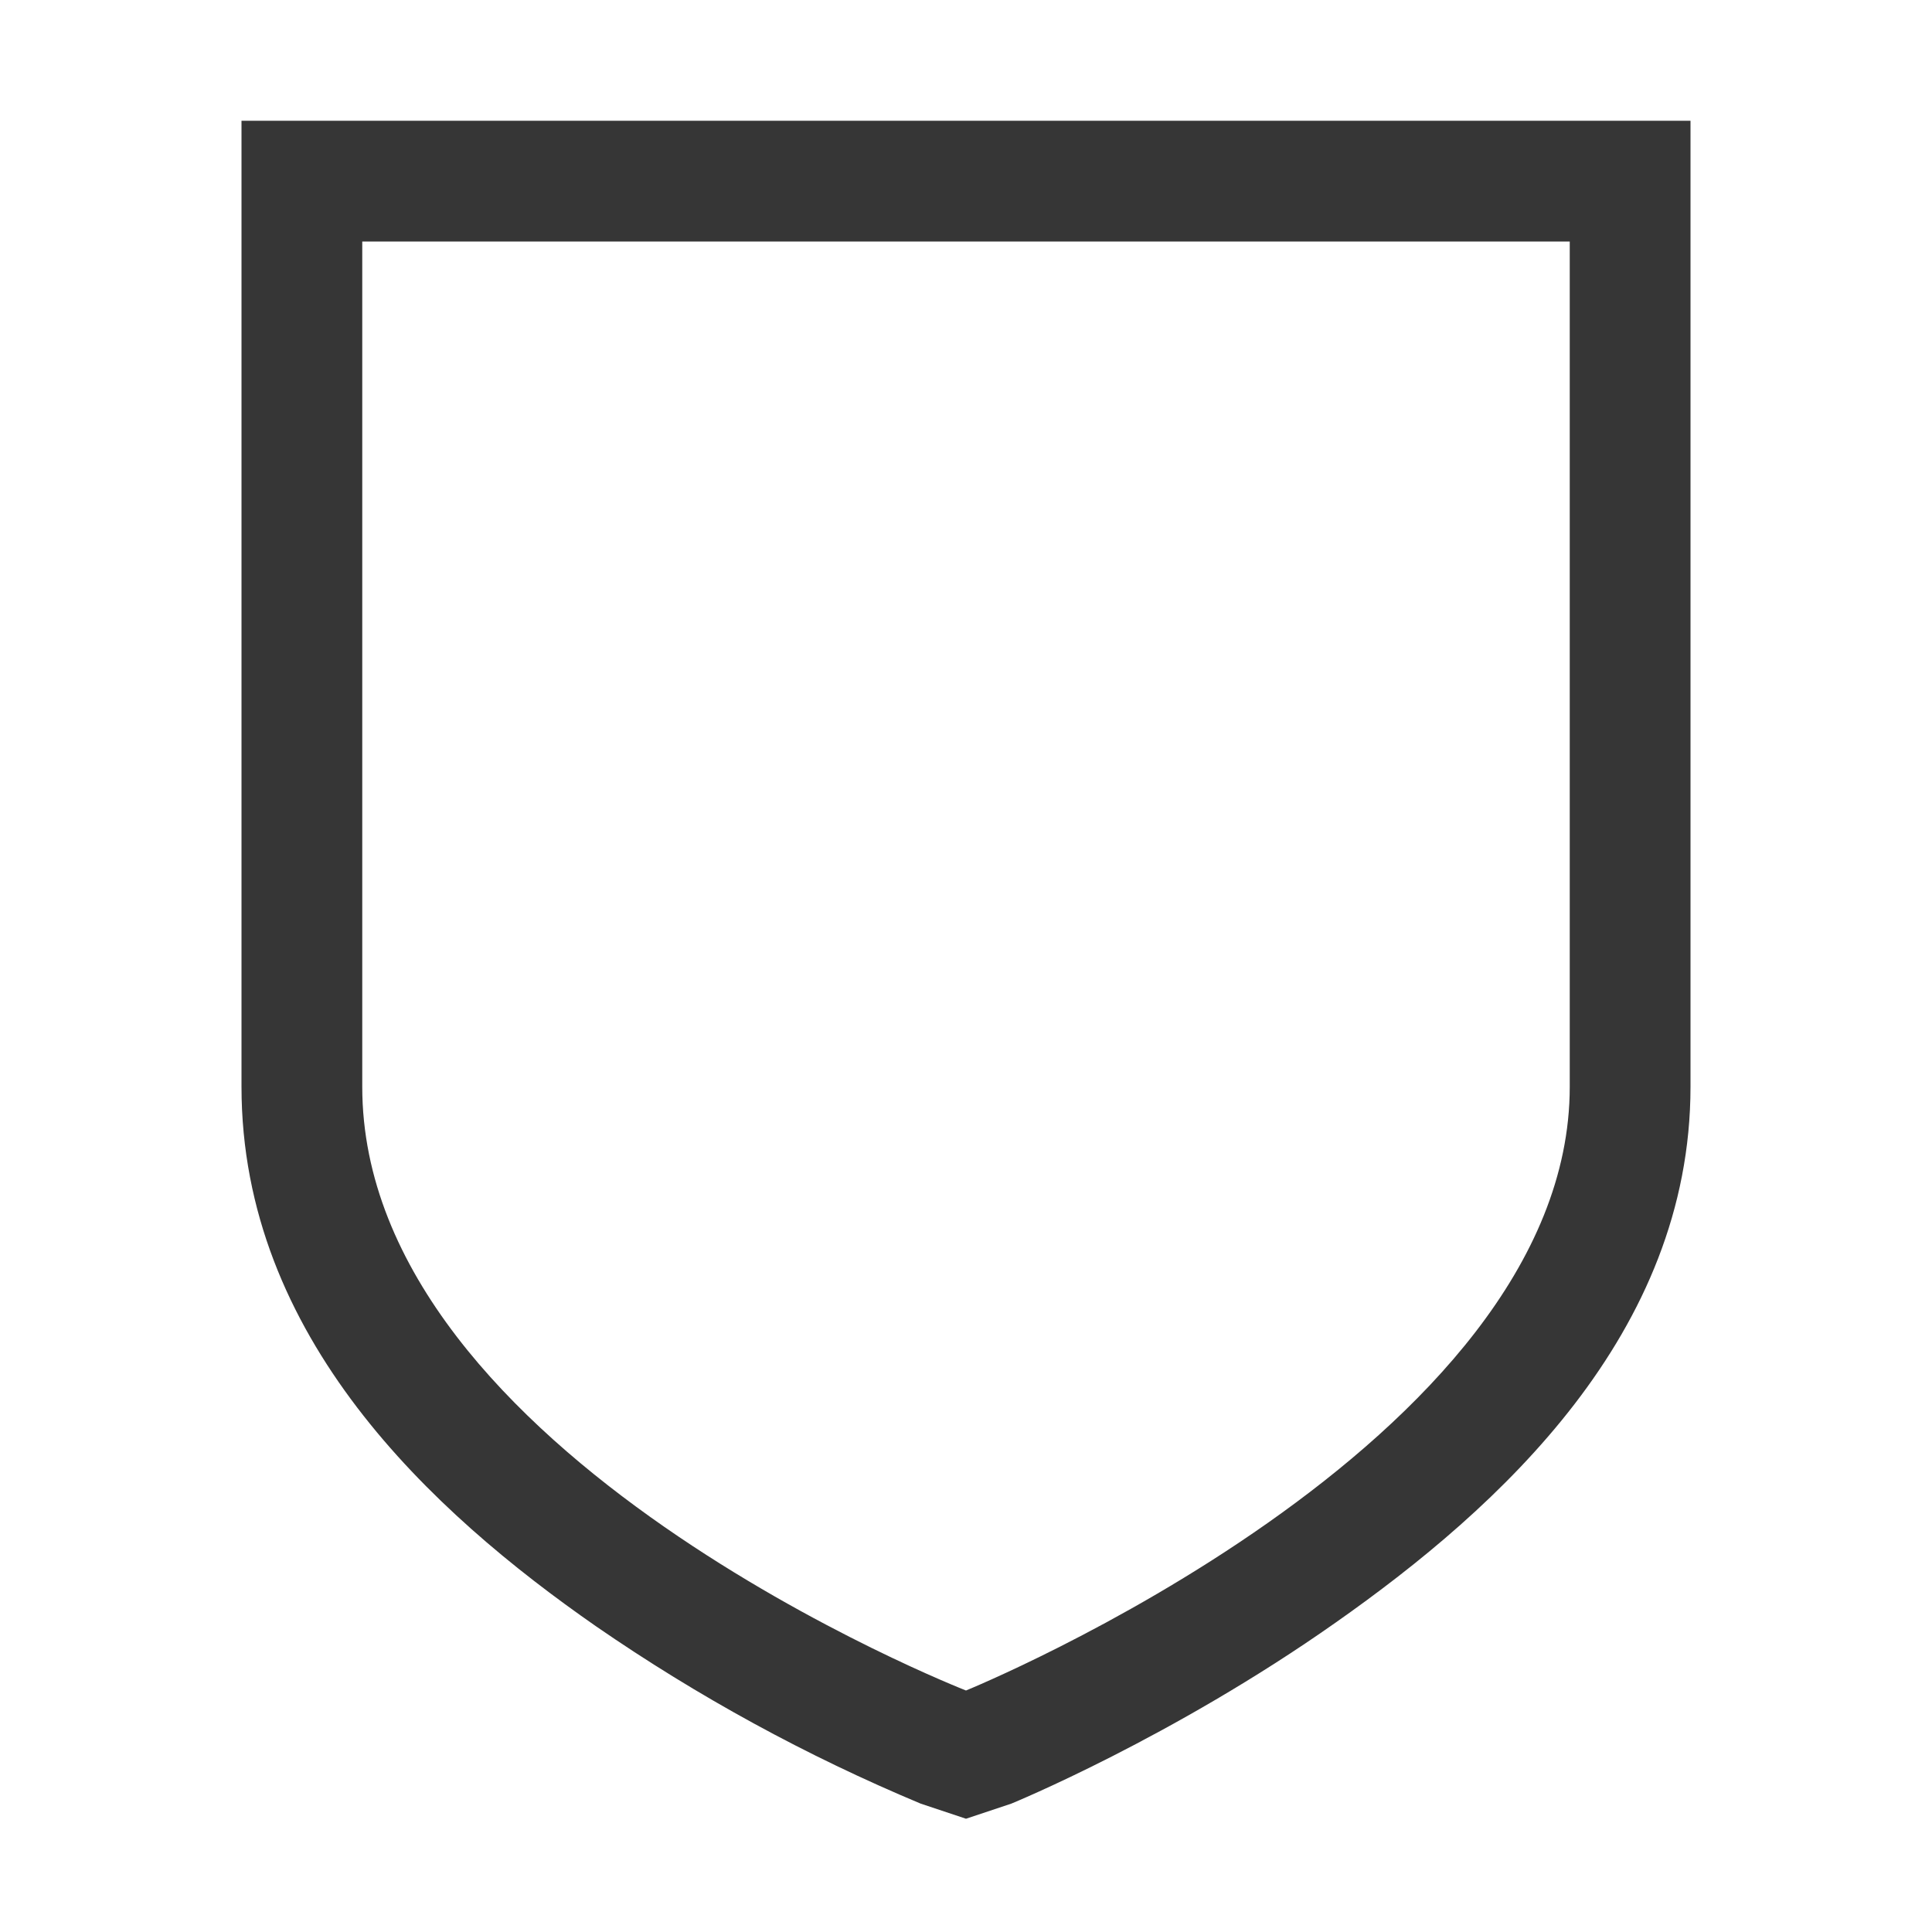
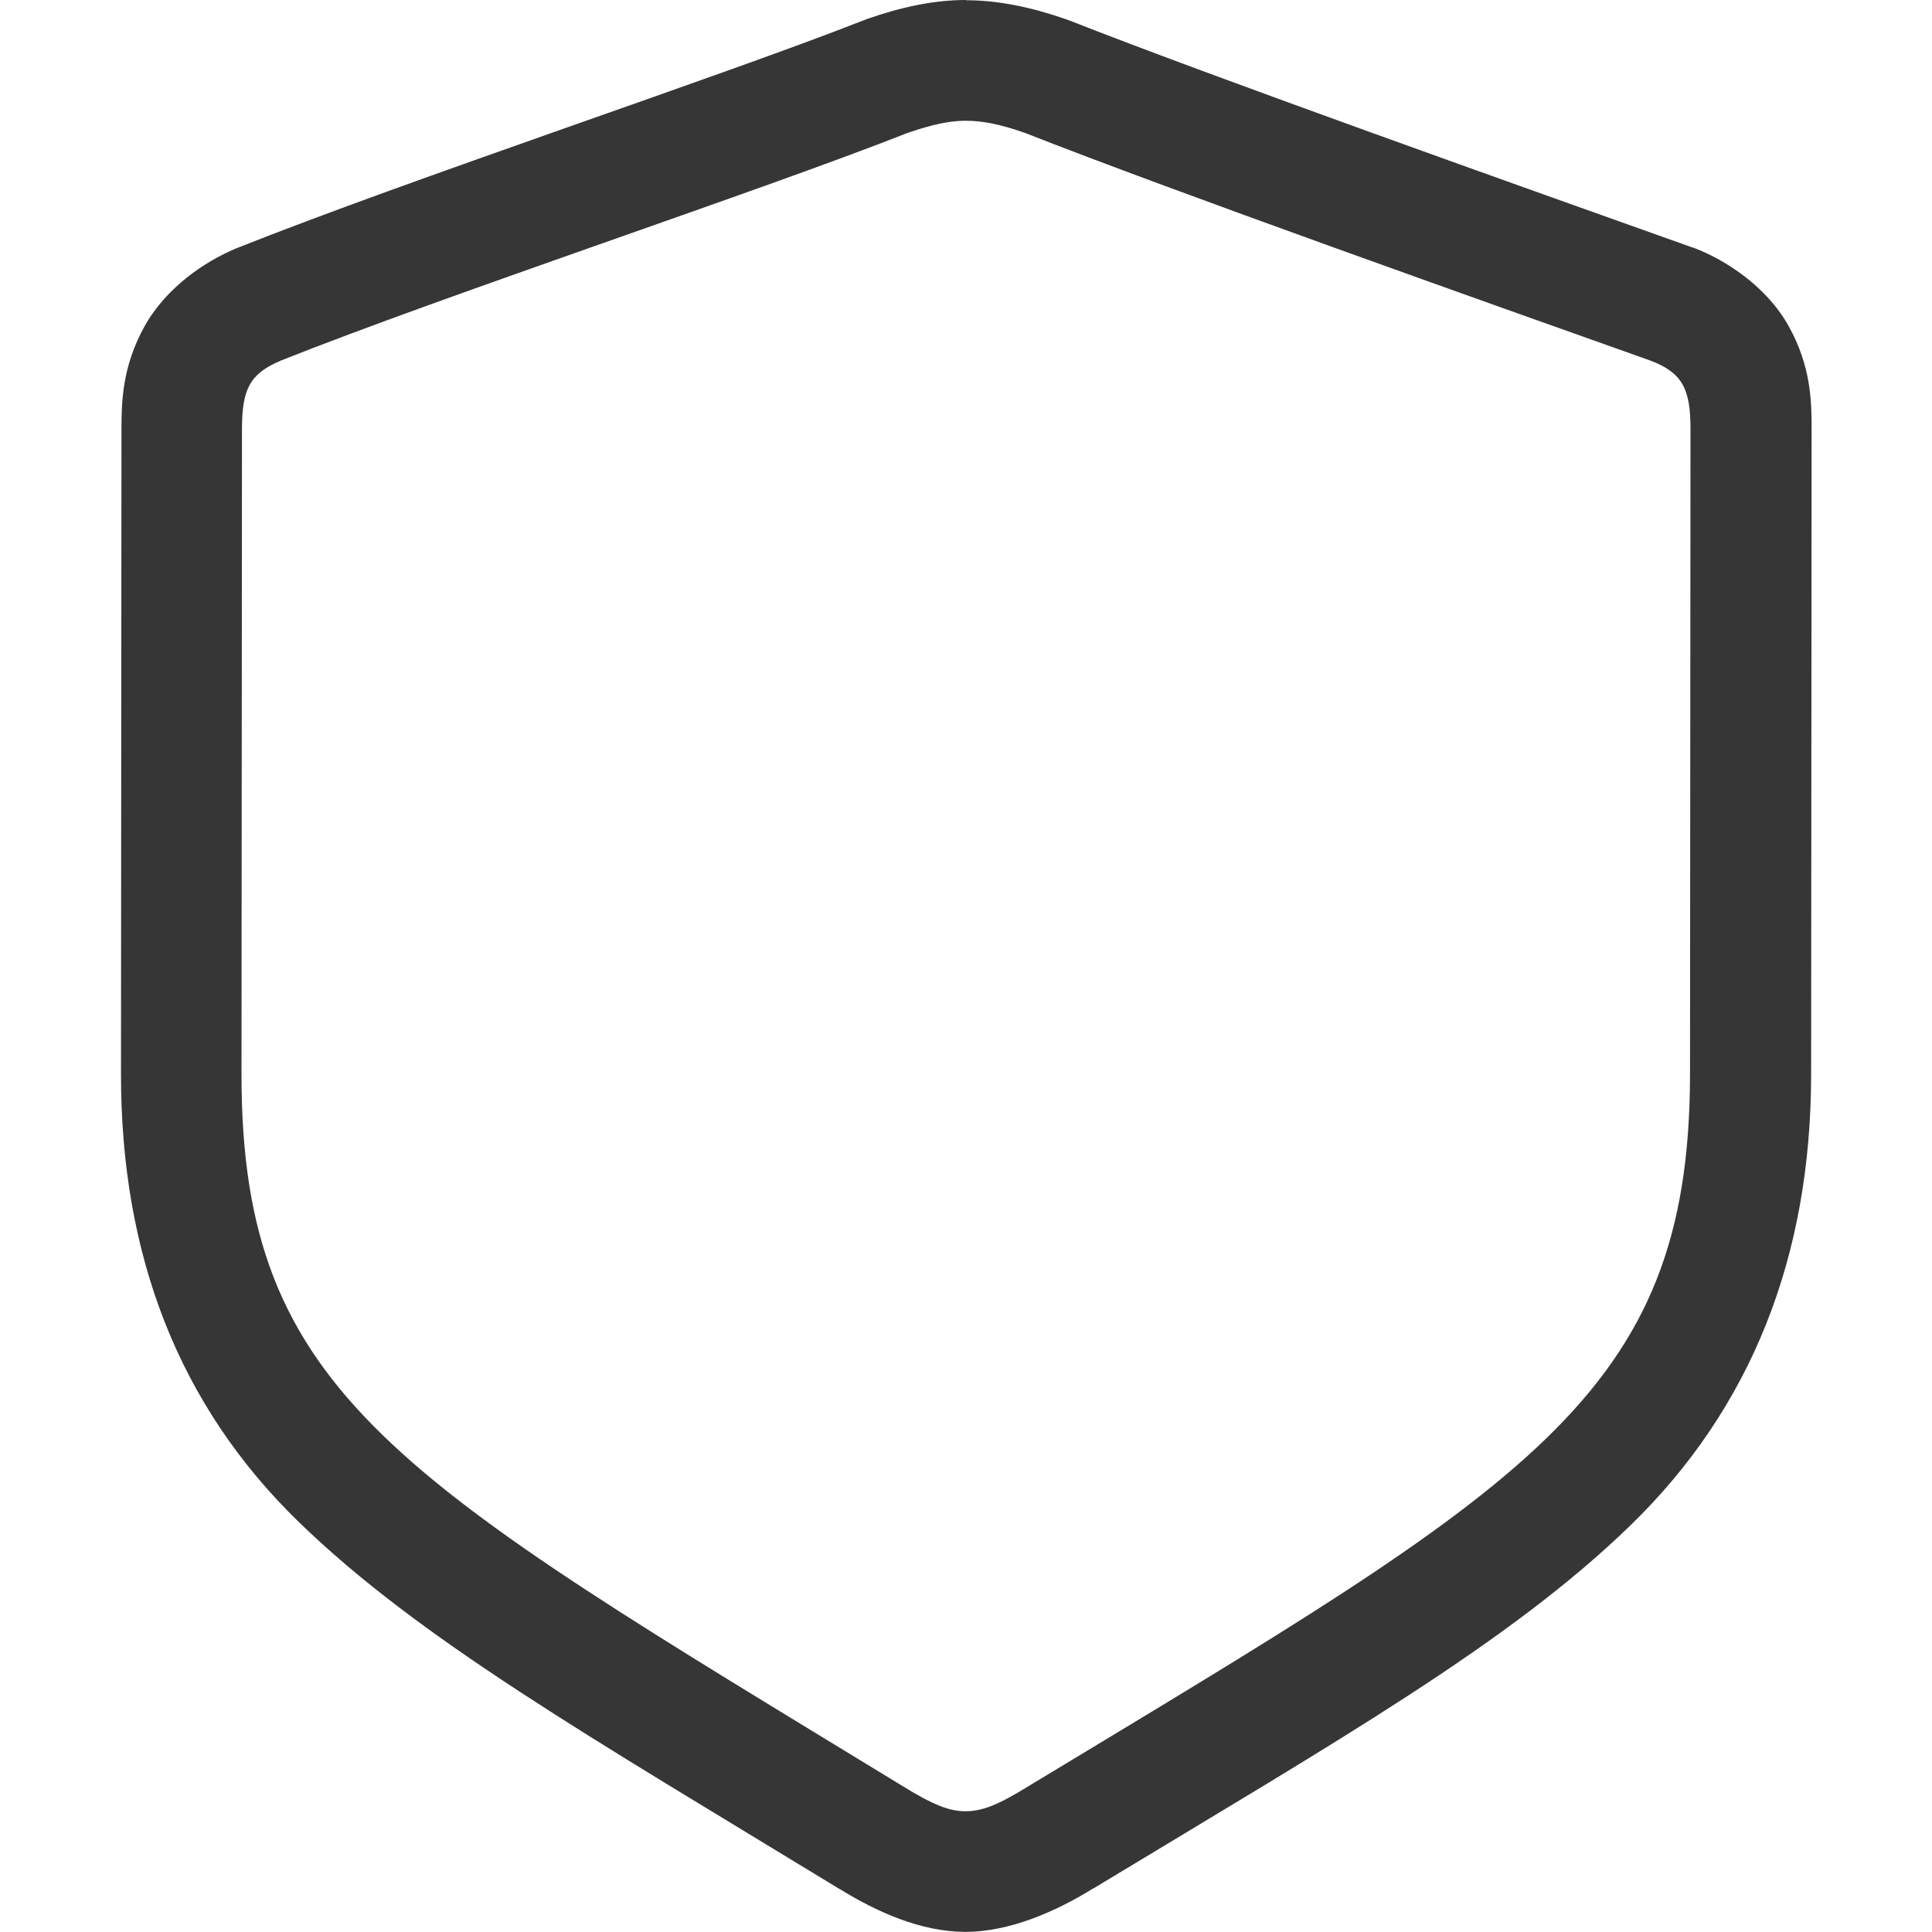
<svg xmlns="http://www.w3.org/2000/svg" width="16" height="16" version="1.1">
-   <path d="m2 1v8c0 2.072 1.575 3.522 2.937 4.469a14.758 14.758 0 0 0 2.688 1.468l0.375 0.125 0.375-0.125s1.33-0.544 2.687-1.5c1.359-0.955 2.938-2.393 2.938-4.437v-8zm1 1h10v7c0 2.964-5 5-5 5s-5-1.95-5-5z" color="#363636" fill="#363636" font-family="Sans" font-weight="400" overflow="visible" stroke-width="2" style="text-decoration-line:none;text-indent:0;text-transform:none" />
+   <path d="m7.998 0c-0.271 0-0.541 0.061-0.814 0.156-0.012 0.004-0.025 0.009-0.037 0.014-1.134 0.447-3.767 1.319-5.191 1.887-0.008 0.003-0.016 0.006-0.023 0.01-0.23 0.099-0.556 0.309-0.738 0.639s-0.189 0.619-0.189 0.848l-0.004 5.342c-0.001 1.495 0.474 2.739 1.473 3.709 0.997 0.968 2.395 1.77 4.471 3.035 0.001 7.68e-4 0.003 0.001 0.004 2e-3 0.002 1e-3 0.002 8.44e-4 0.004 2e-3 0.314 0.194 0.677 0.354 1.039 0.355l0.002 2e-3h0.002l0.002-2e-3c0.357-0.001 0.737-0.163 1.053-0.359h0.002c2.047-1.238 3.445-2.034 4.447-3.006 1.004-0.974 1.497-2.228 1.498-3.736l0.004-5.342c1.93e-4 -0.23-0.004-0.522-0.191-0.857-0.188-0.336-0.535-0.552-0.783-0.646-0.006-0.002-0.013-0.004-0.02-0.006-1.365-0.486-3.985-1.417-5.146-1.875-0.013-0.005-0.026-0.009-0.039-0.014-0.273-0.095-0.552-0.156-0.822-0.156zm0 1c0.137 0 0.284 0.028 0.494 0.102 1.208 0.476 3.814 1.4 5.178 1.885 0.265 0.101 0.33 0.237 0.33 0.566l-0.004 5.342c-0.002 2.682-1.355 3.405-5.473 5.894-0.264 0.164-0.393 0.211-0.529 0.211-0.127-4.44e-4 -0.259-0.047-0.523-0.211-4.172-2.545-5.473-3.231-5.471-5.894l0.004-5.342c2.852e-4 -0.33 0.064-0.457 0.32-0.566 1.354-0.54 3.982-1.409 5.189-1.885 0.21-0.073 0.356-0.102 0.484-0.102z" fill="#363636" />
</svg>
